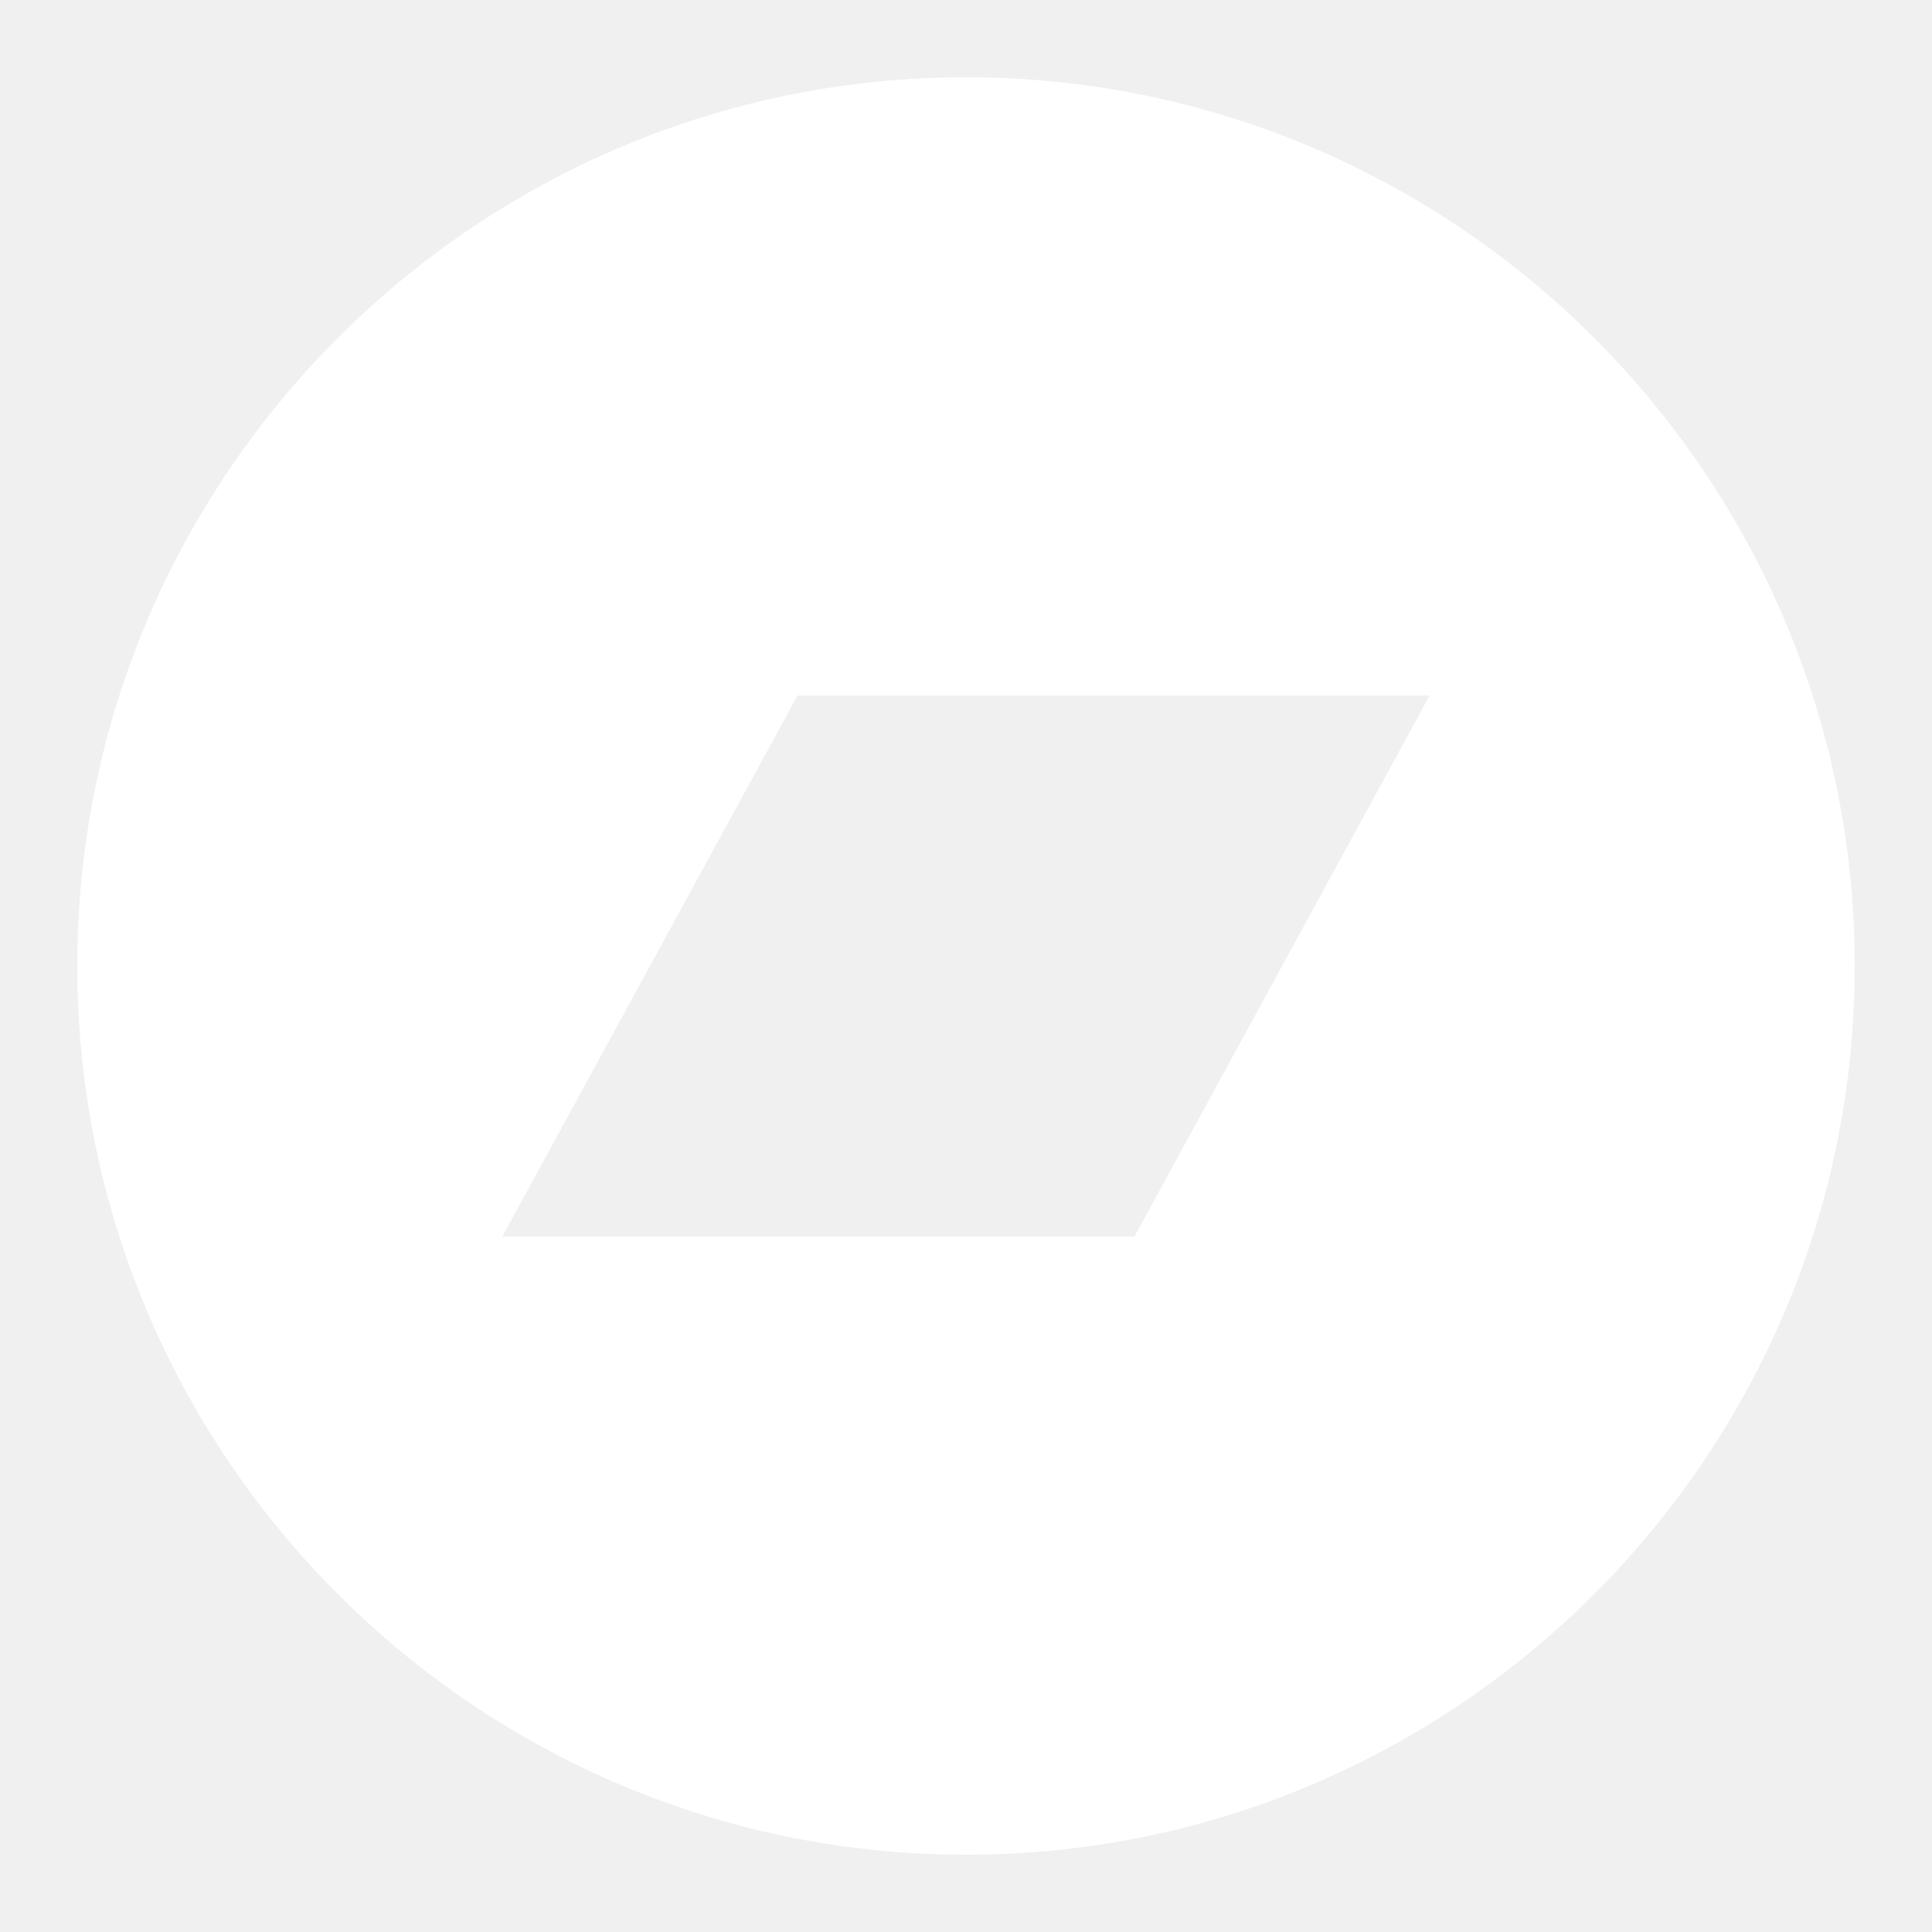
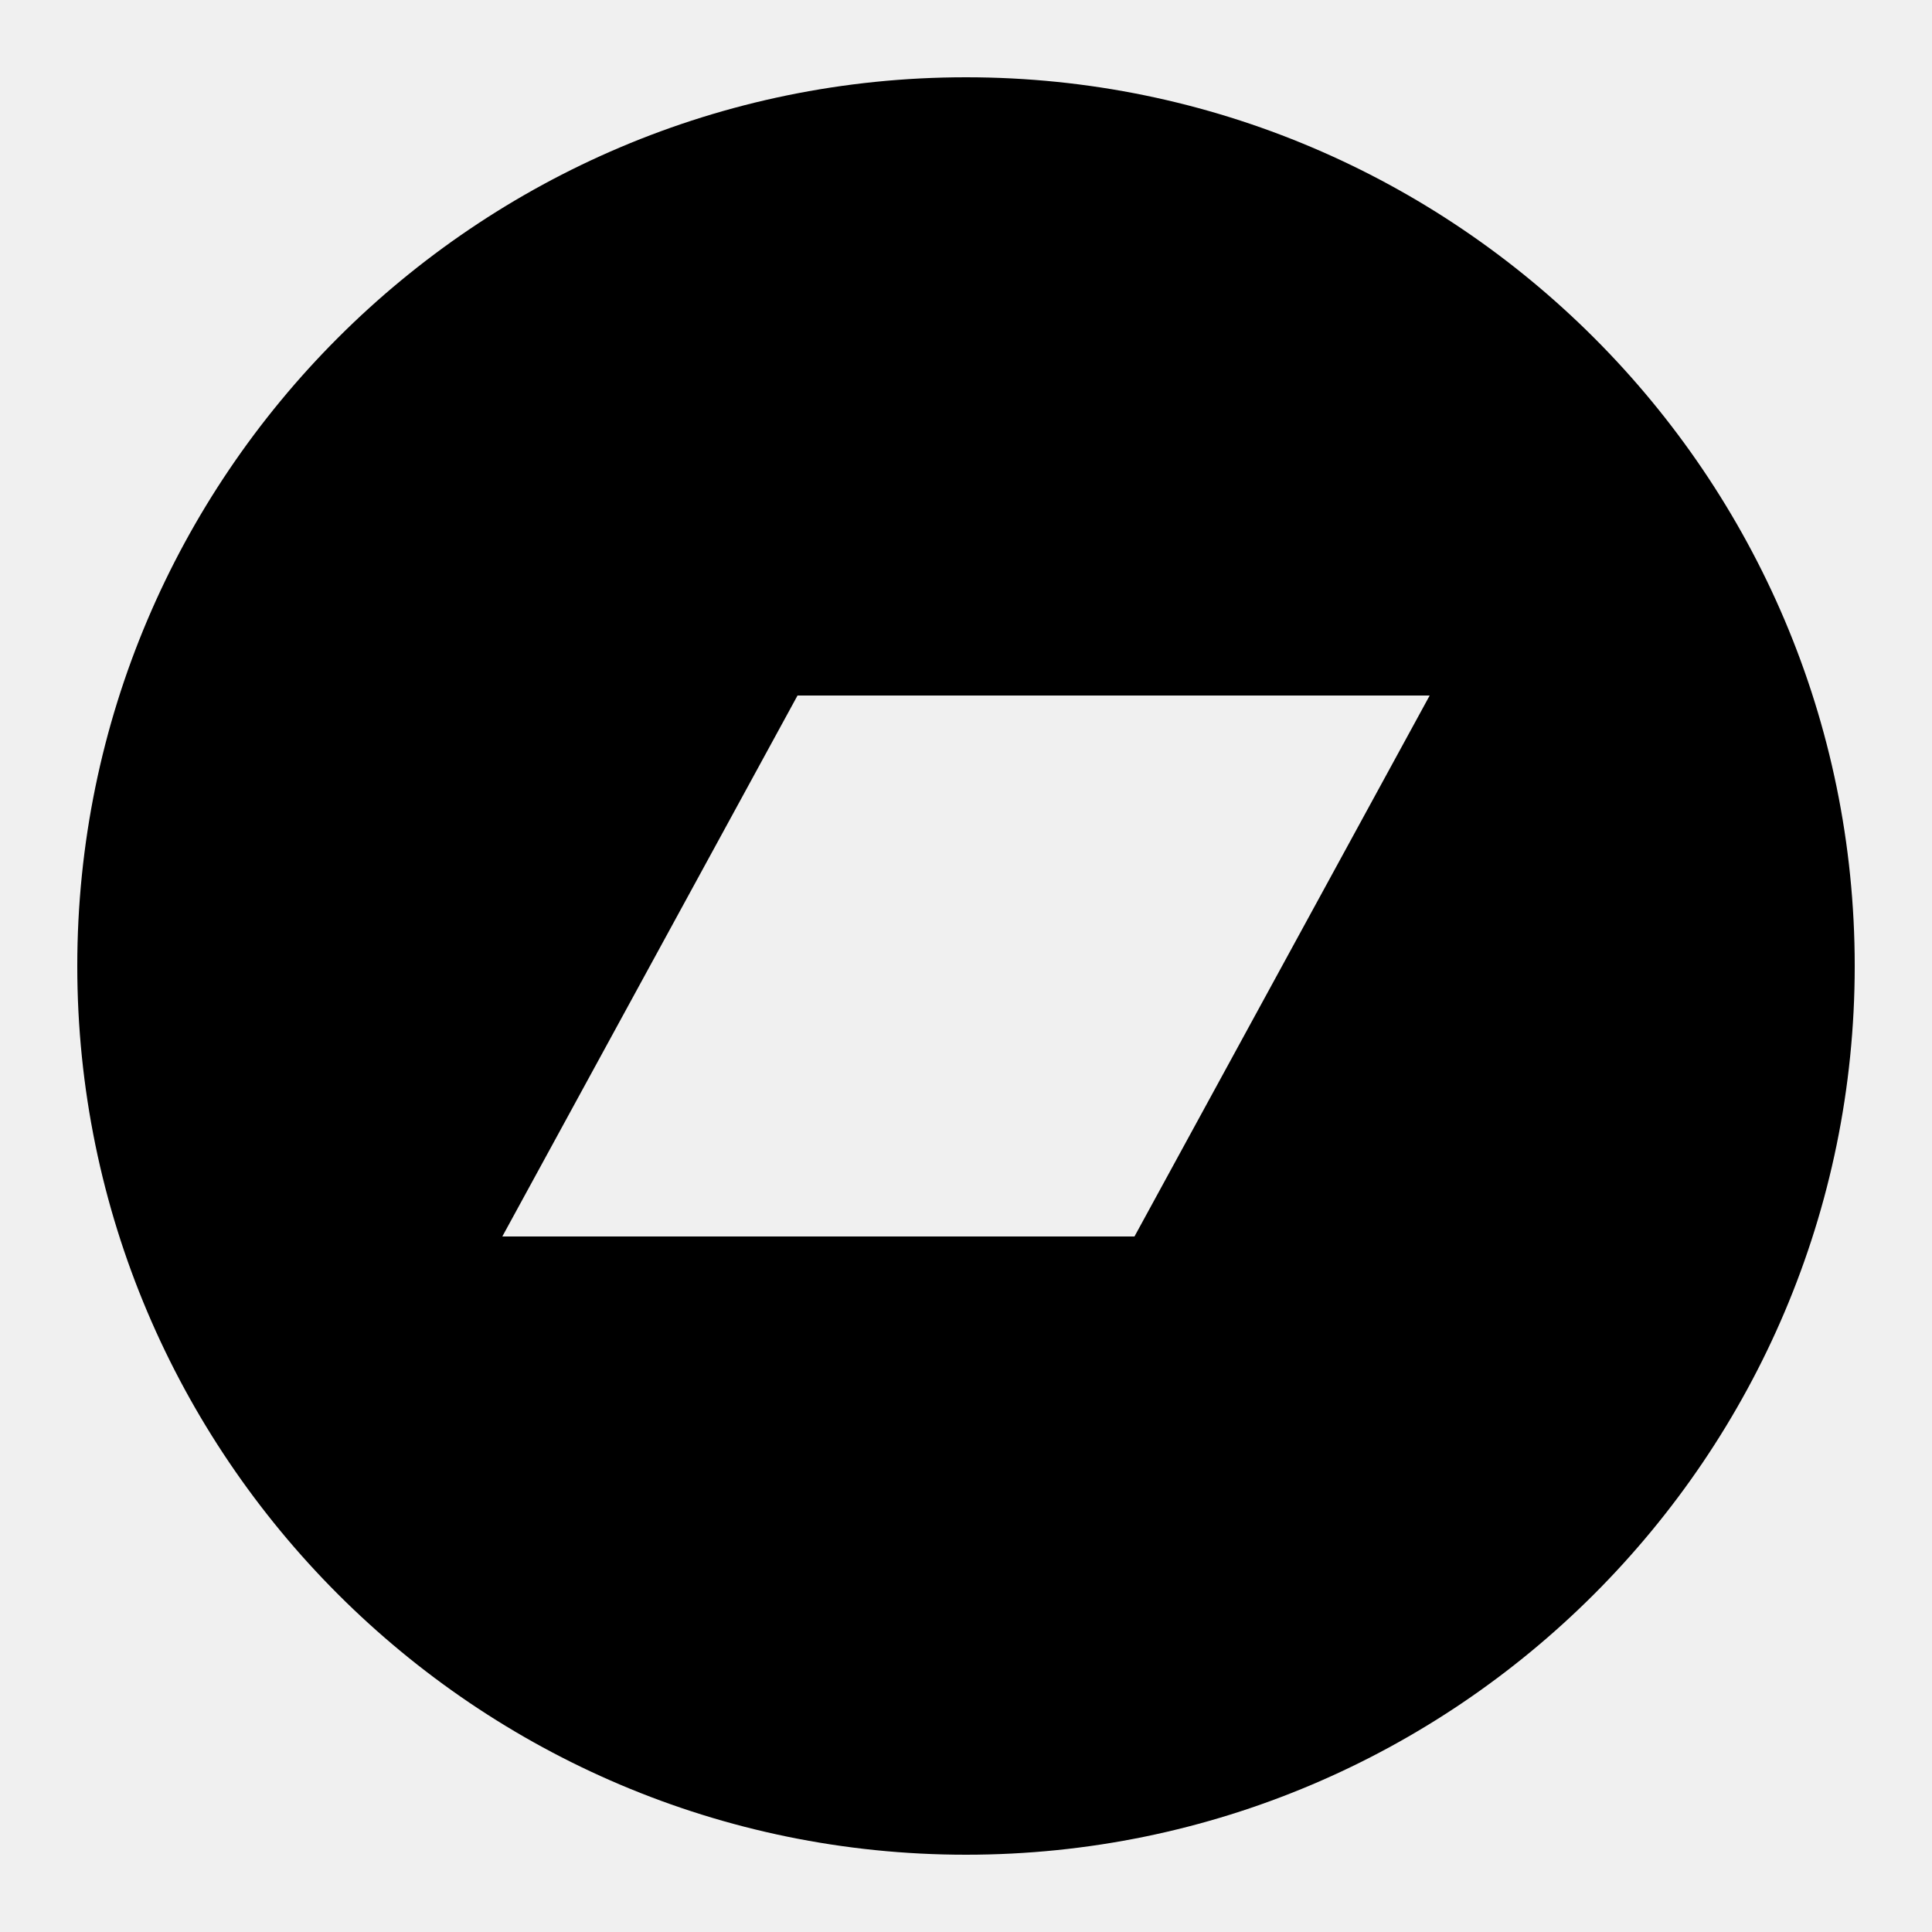
- <svg xmlns="http://www.w3.org/2000/svg" fill="#FFFFFF" viewBox="0 0 50 50" width="50px" height="50px">
+ <svg xmlns="http://www.w3.org/2000/svg" fill="currentColor" viewBox="0 0 50 50" width="50px" height="50px">
  <path d="M25,2C12.318,2,2,12.317,2,25s10.318,23,23,23s23-10.317,23-23S37.682,2,25,2z M29.36,32H13l7.64-14H37L29.36,32z" />
</svg>
